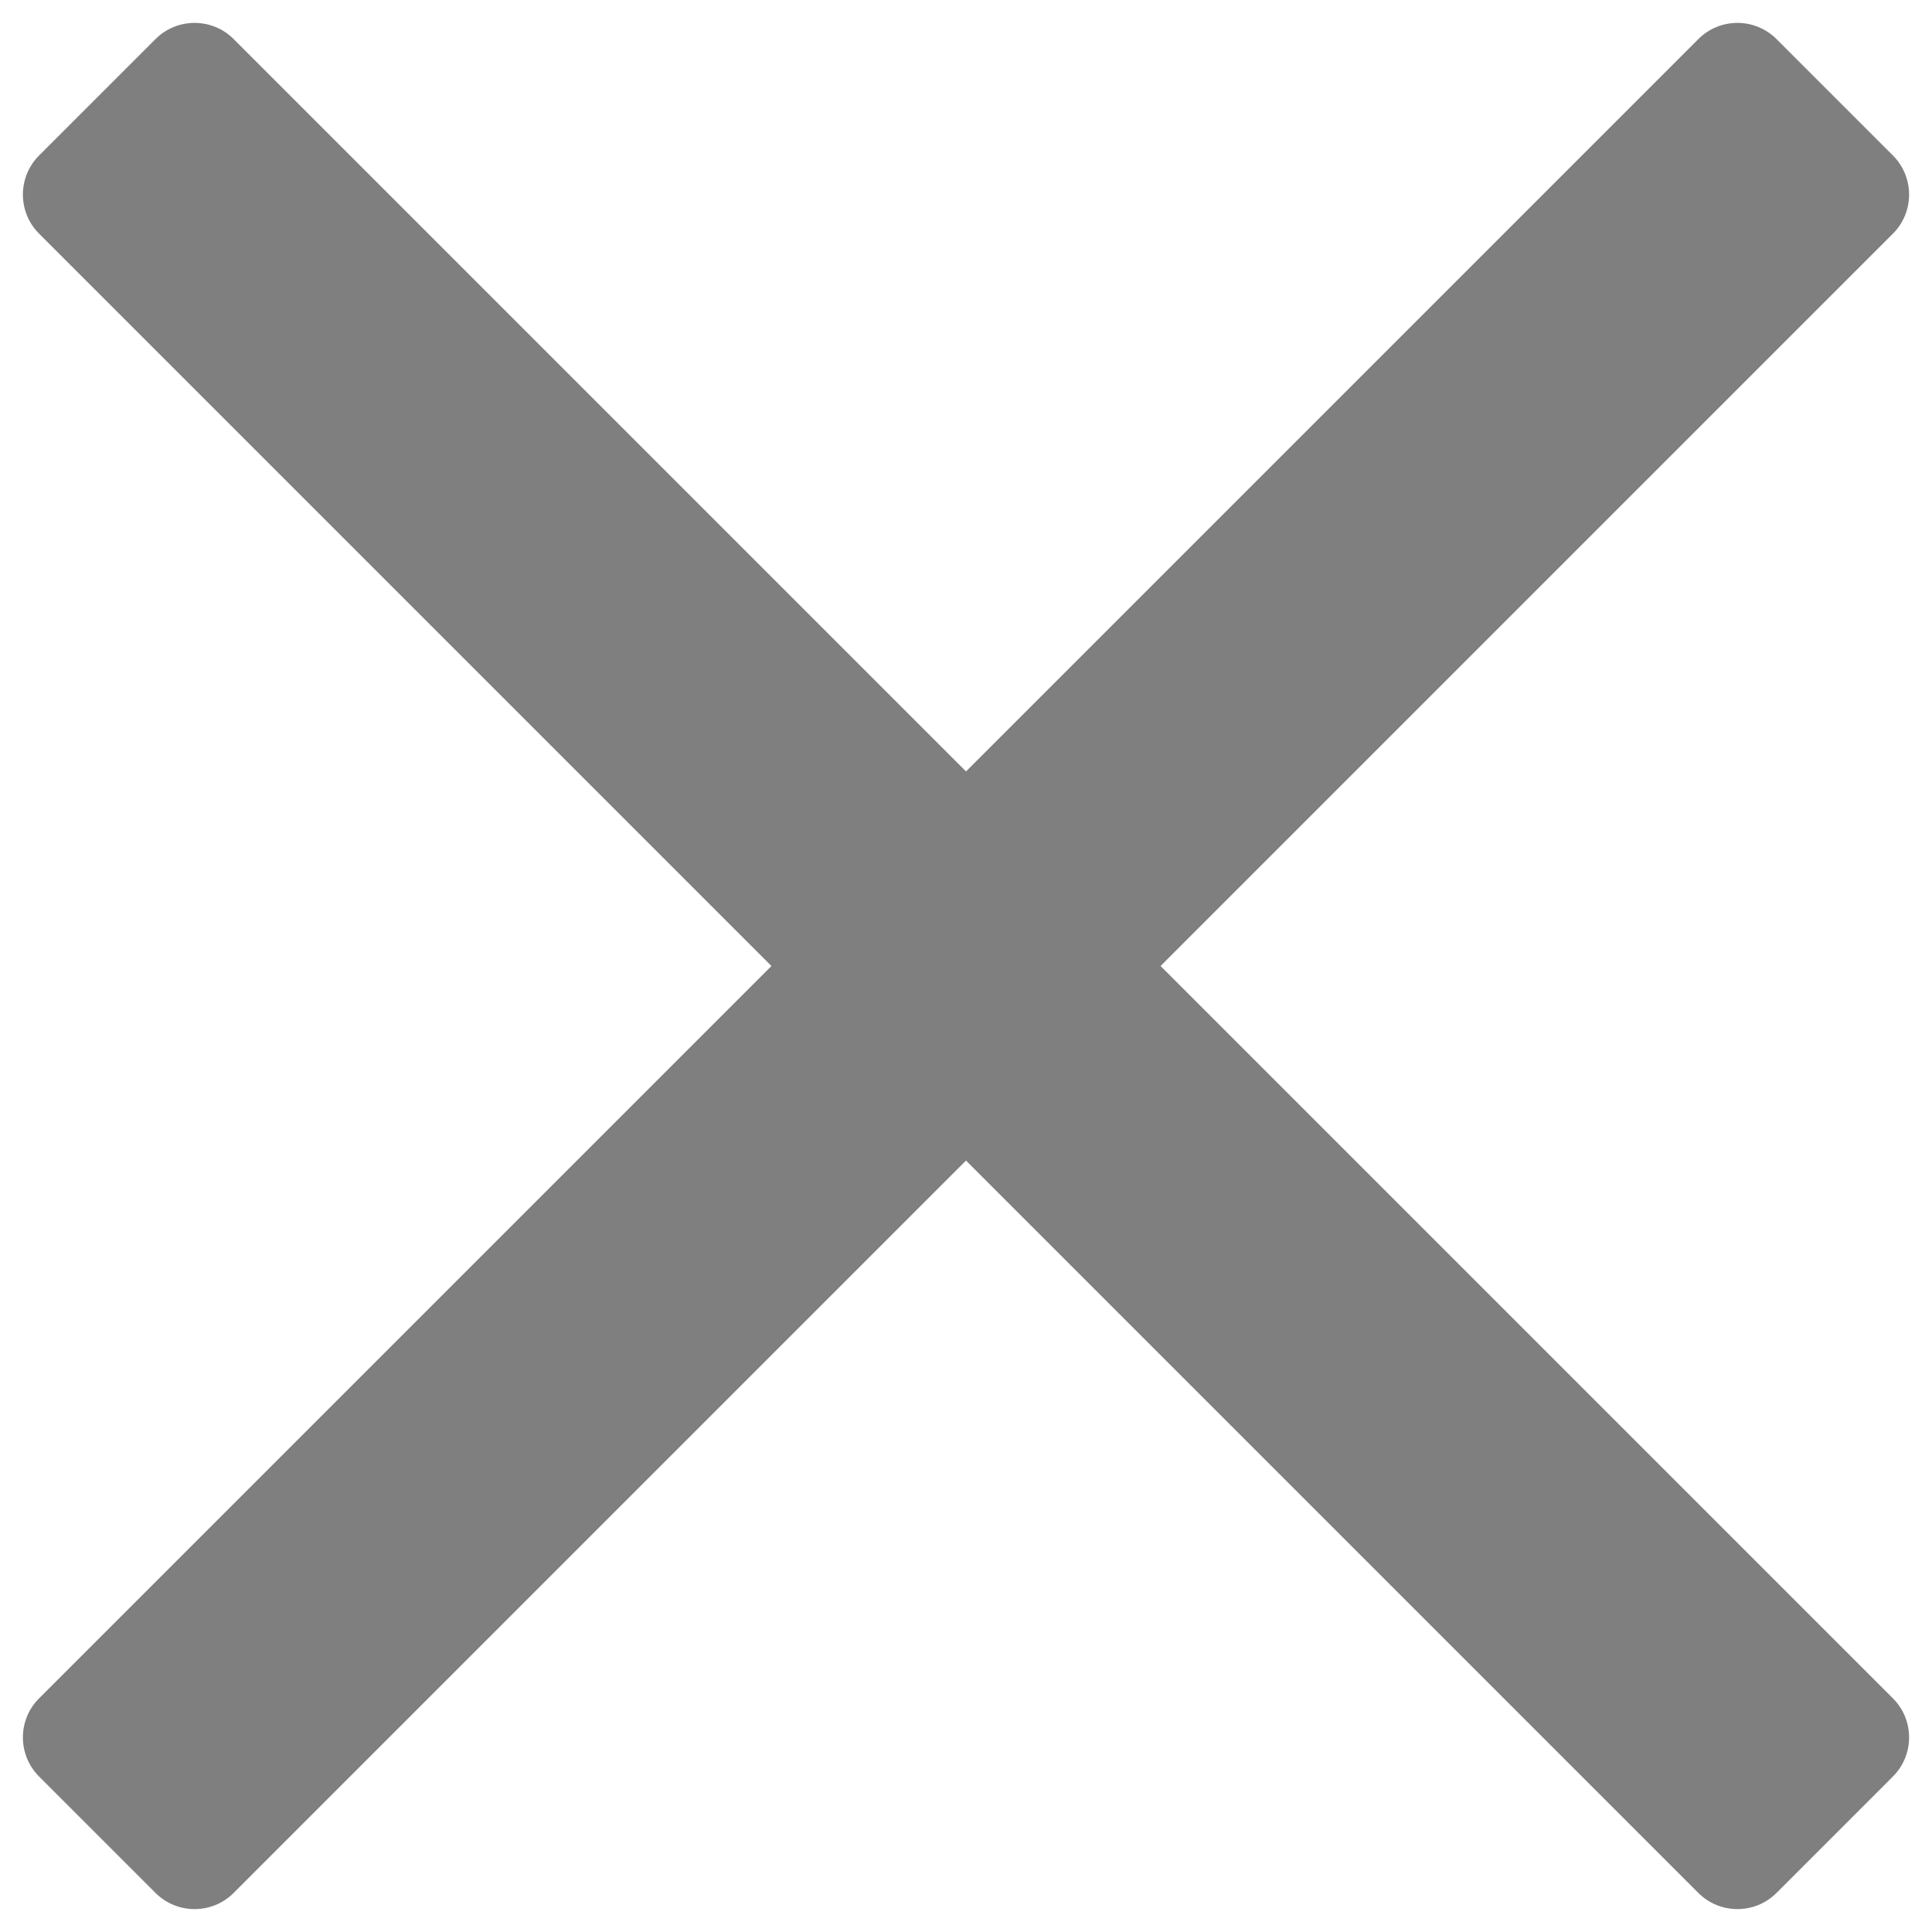
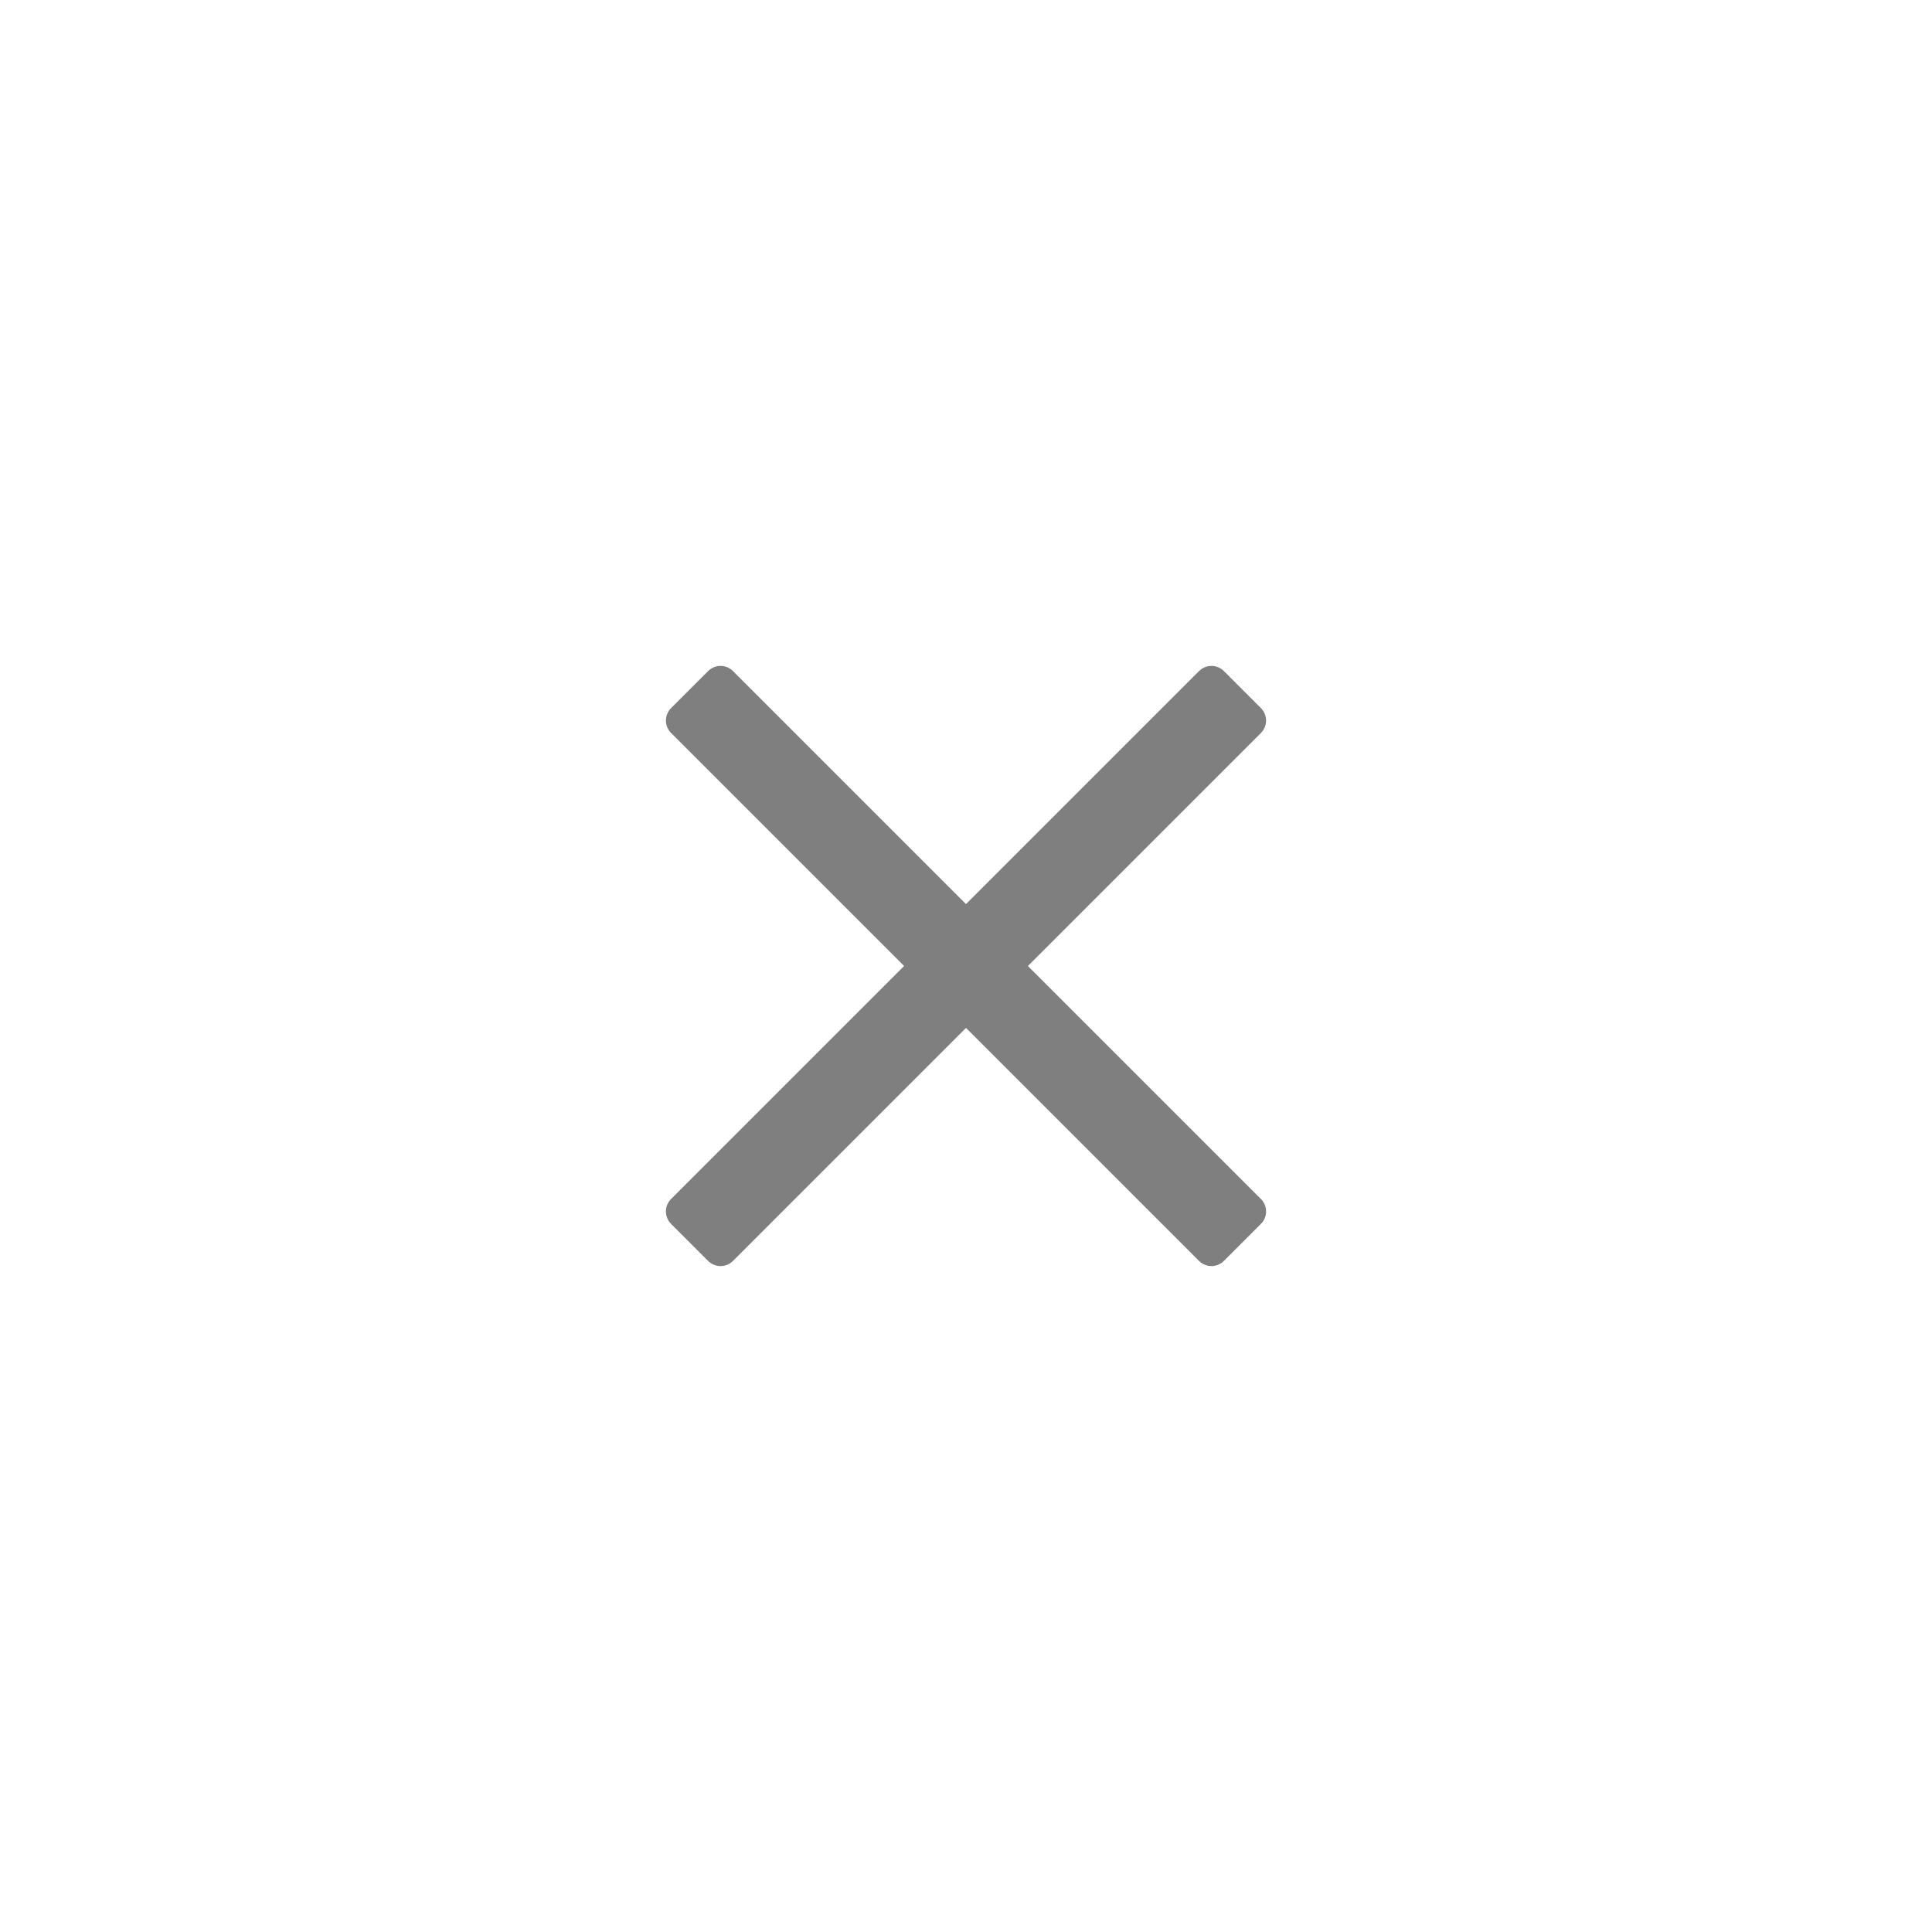
- <svg xmlns="http://www.w3.org/2000/svg" width="14" height="14" viewBox="0 0 14 14" fill="none">
-   <path d="M13.717 1.693C13.873 1.537 13.873 1.283 13.717 1.127L12.873 0.283C12.717 0.127 12.463 0.127 12.307 0.283L7 5.59L1.693 0.283C1.537 0.127 1.283 0.127 1.127 0.283L0.283 1.127C0.127 1.283 0.127 1.537 0.283 1.693L5.59 7L0.283 12.307C0.127 12.463 0.127 12.717 0.283 12.873L1.127 13.717C1.283 13.873 1.537 13.873 1.693 13.717L7 8.41L12.307 13.717C12.463 13.873 12.717 13.873 12.873 13.717L13.717 12.873C13.873 12.717 13.873 12.463 13.717 12.307L8.41 7L13.717 1.693Z" fill="#7F7F7F" />
+ <svg xmlns="http://www.w3.org/2000/svg" width="44" height="44" viewBox="0 0 44 44" fill="none">
+   <path d="M28.717 16.693C28.873 16.537 28.873 16.283 28.717 16.127L27.873 15.283C27.717 15.127 27.463 15.127 27.307 15.283L22 20.59L16.693 15.283C16.537 15.127 16.283 15.127 16.127 15.283L15.283 16.127C15.127 16.283 15.127 16.537 15.283 16.693L20.59 22L15.283 27.307C15.127 27.463 15.127 27.717 15.283 27.873L16.127 28.717C16.283 28.873 16.537 28.873 16.693 28.717L22 23.41L27.307 28.717C27.463 28.873 27.717 28.873 27.873 28.717L28.717 27.873C28.873 27.717 28.873 27.463 28.717 27.307L23.41 22L28.717 16.693Z" fill="#7F7F7F" />
</svg>
